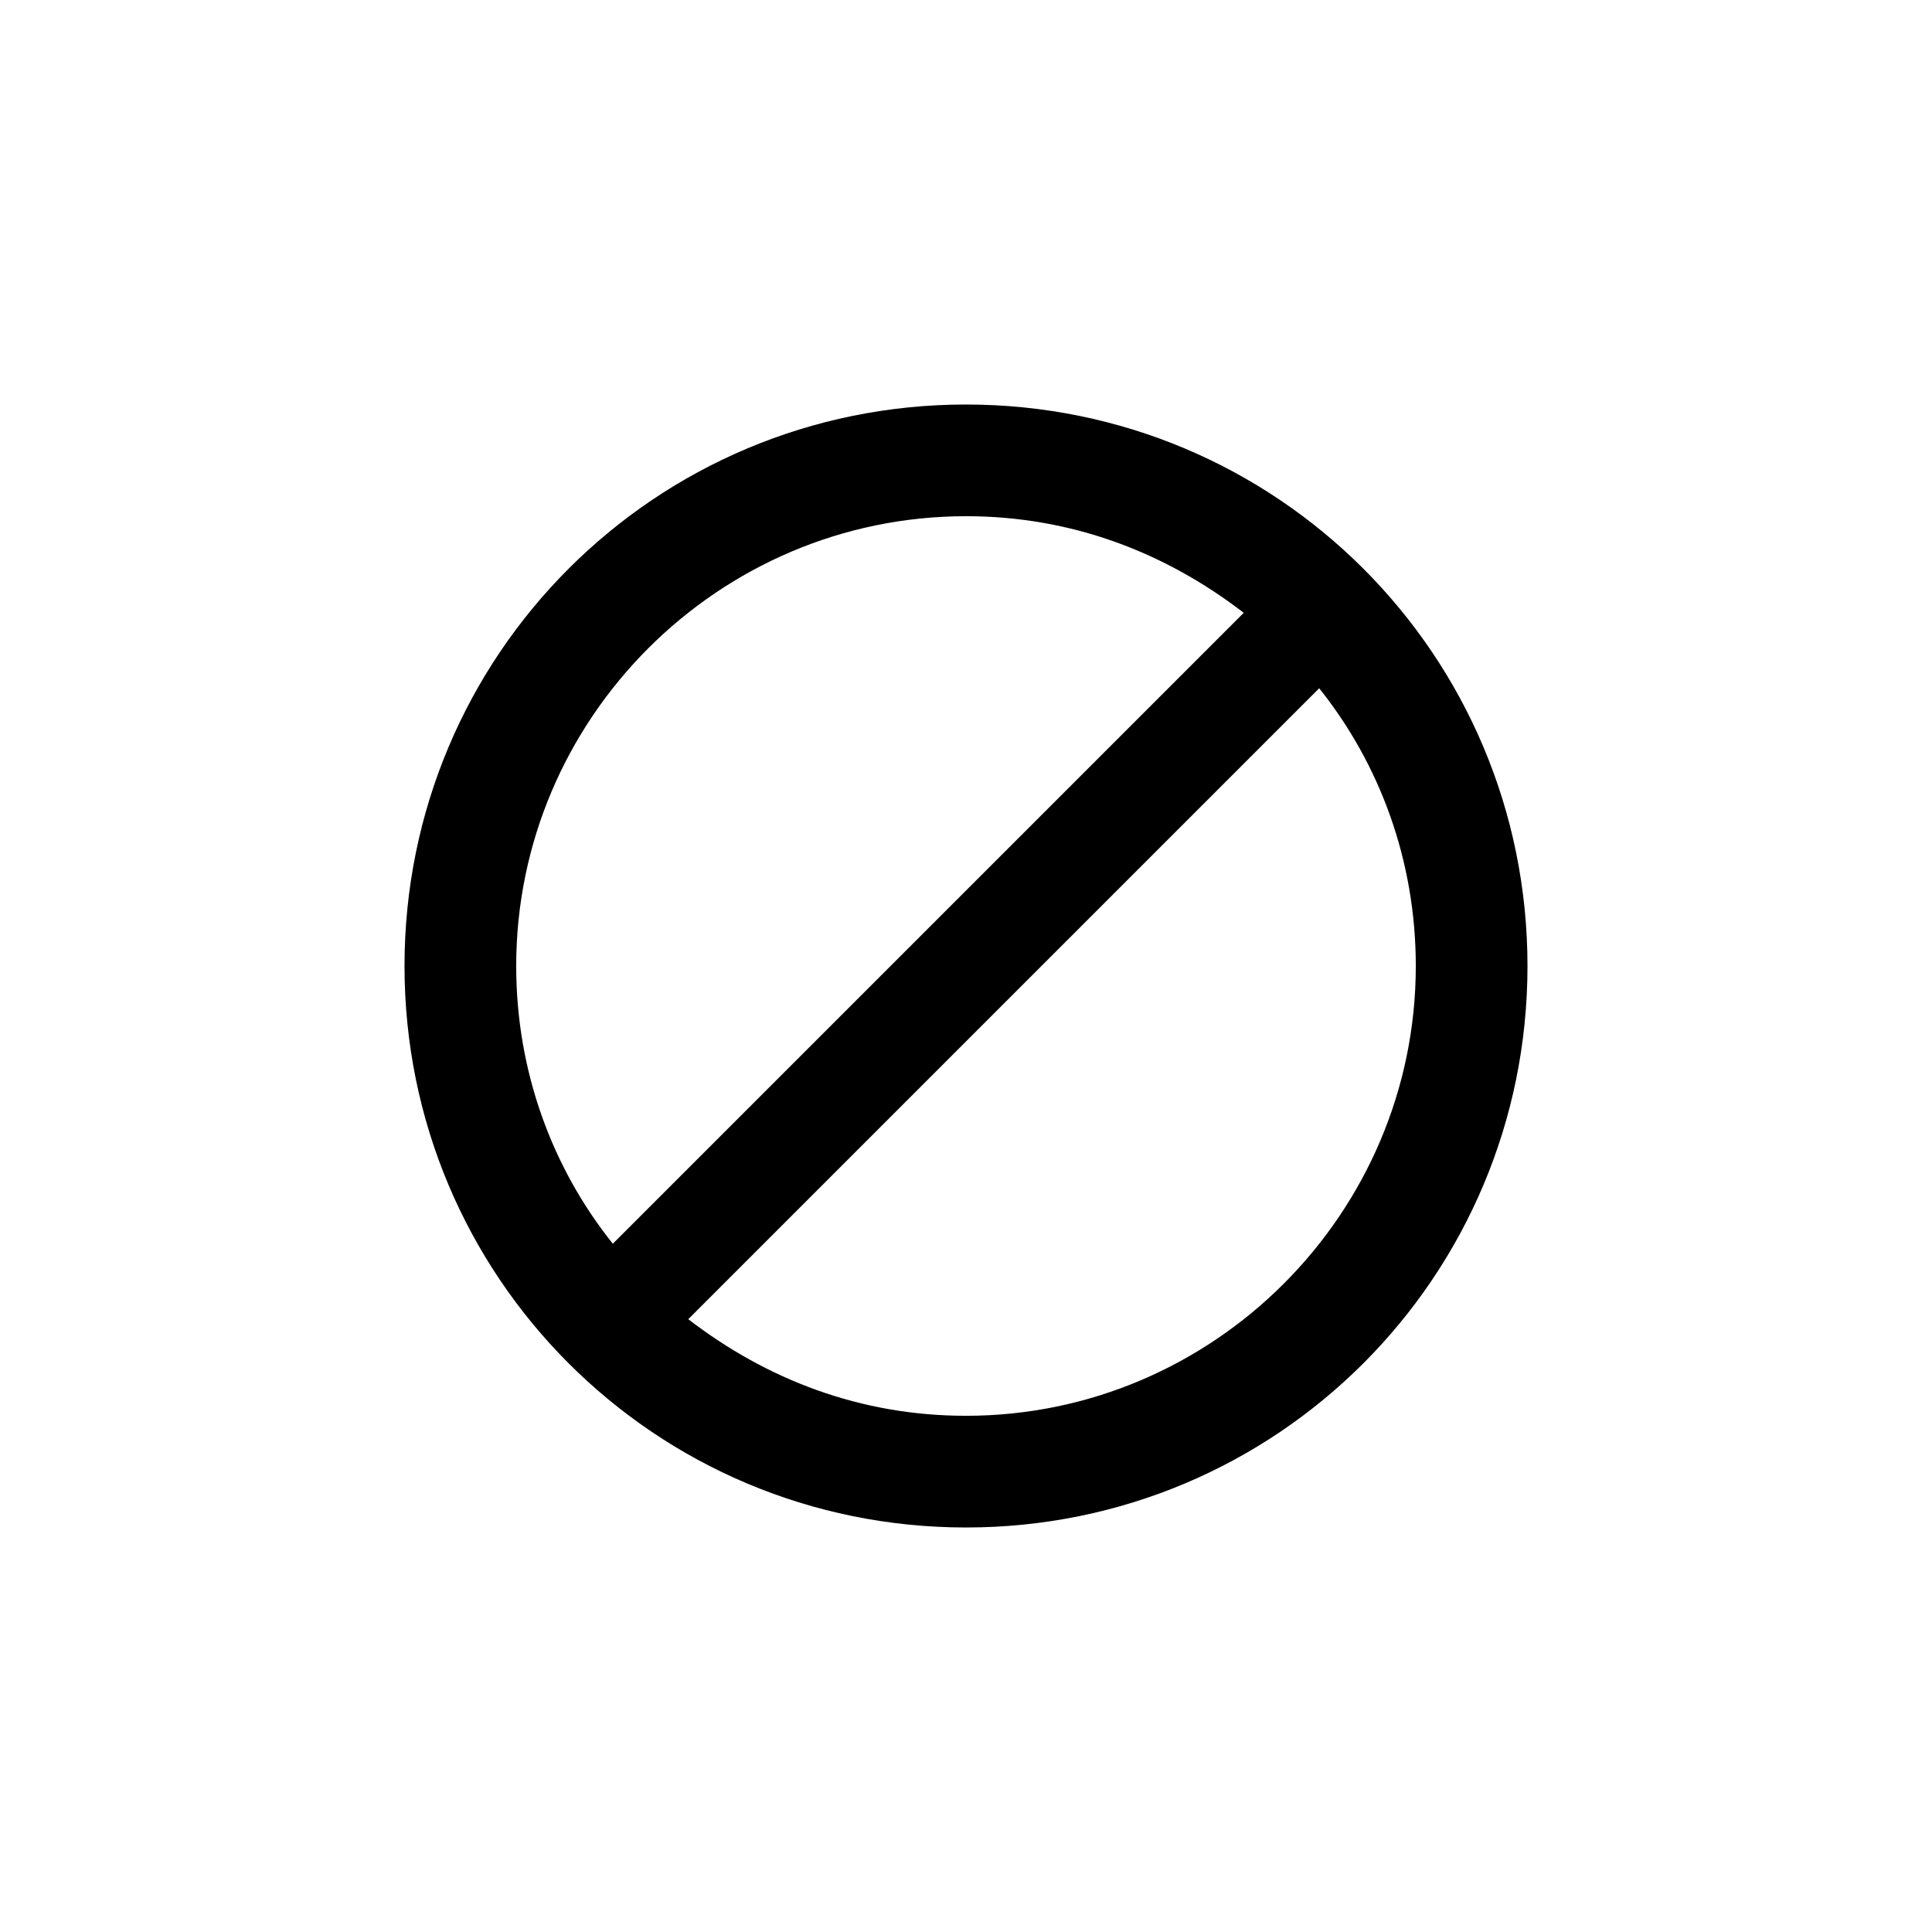
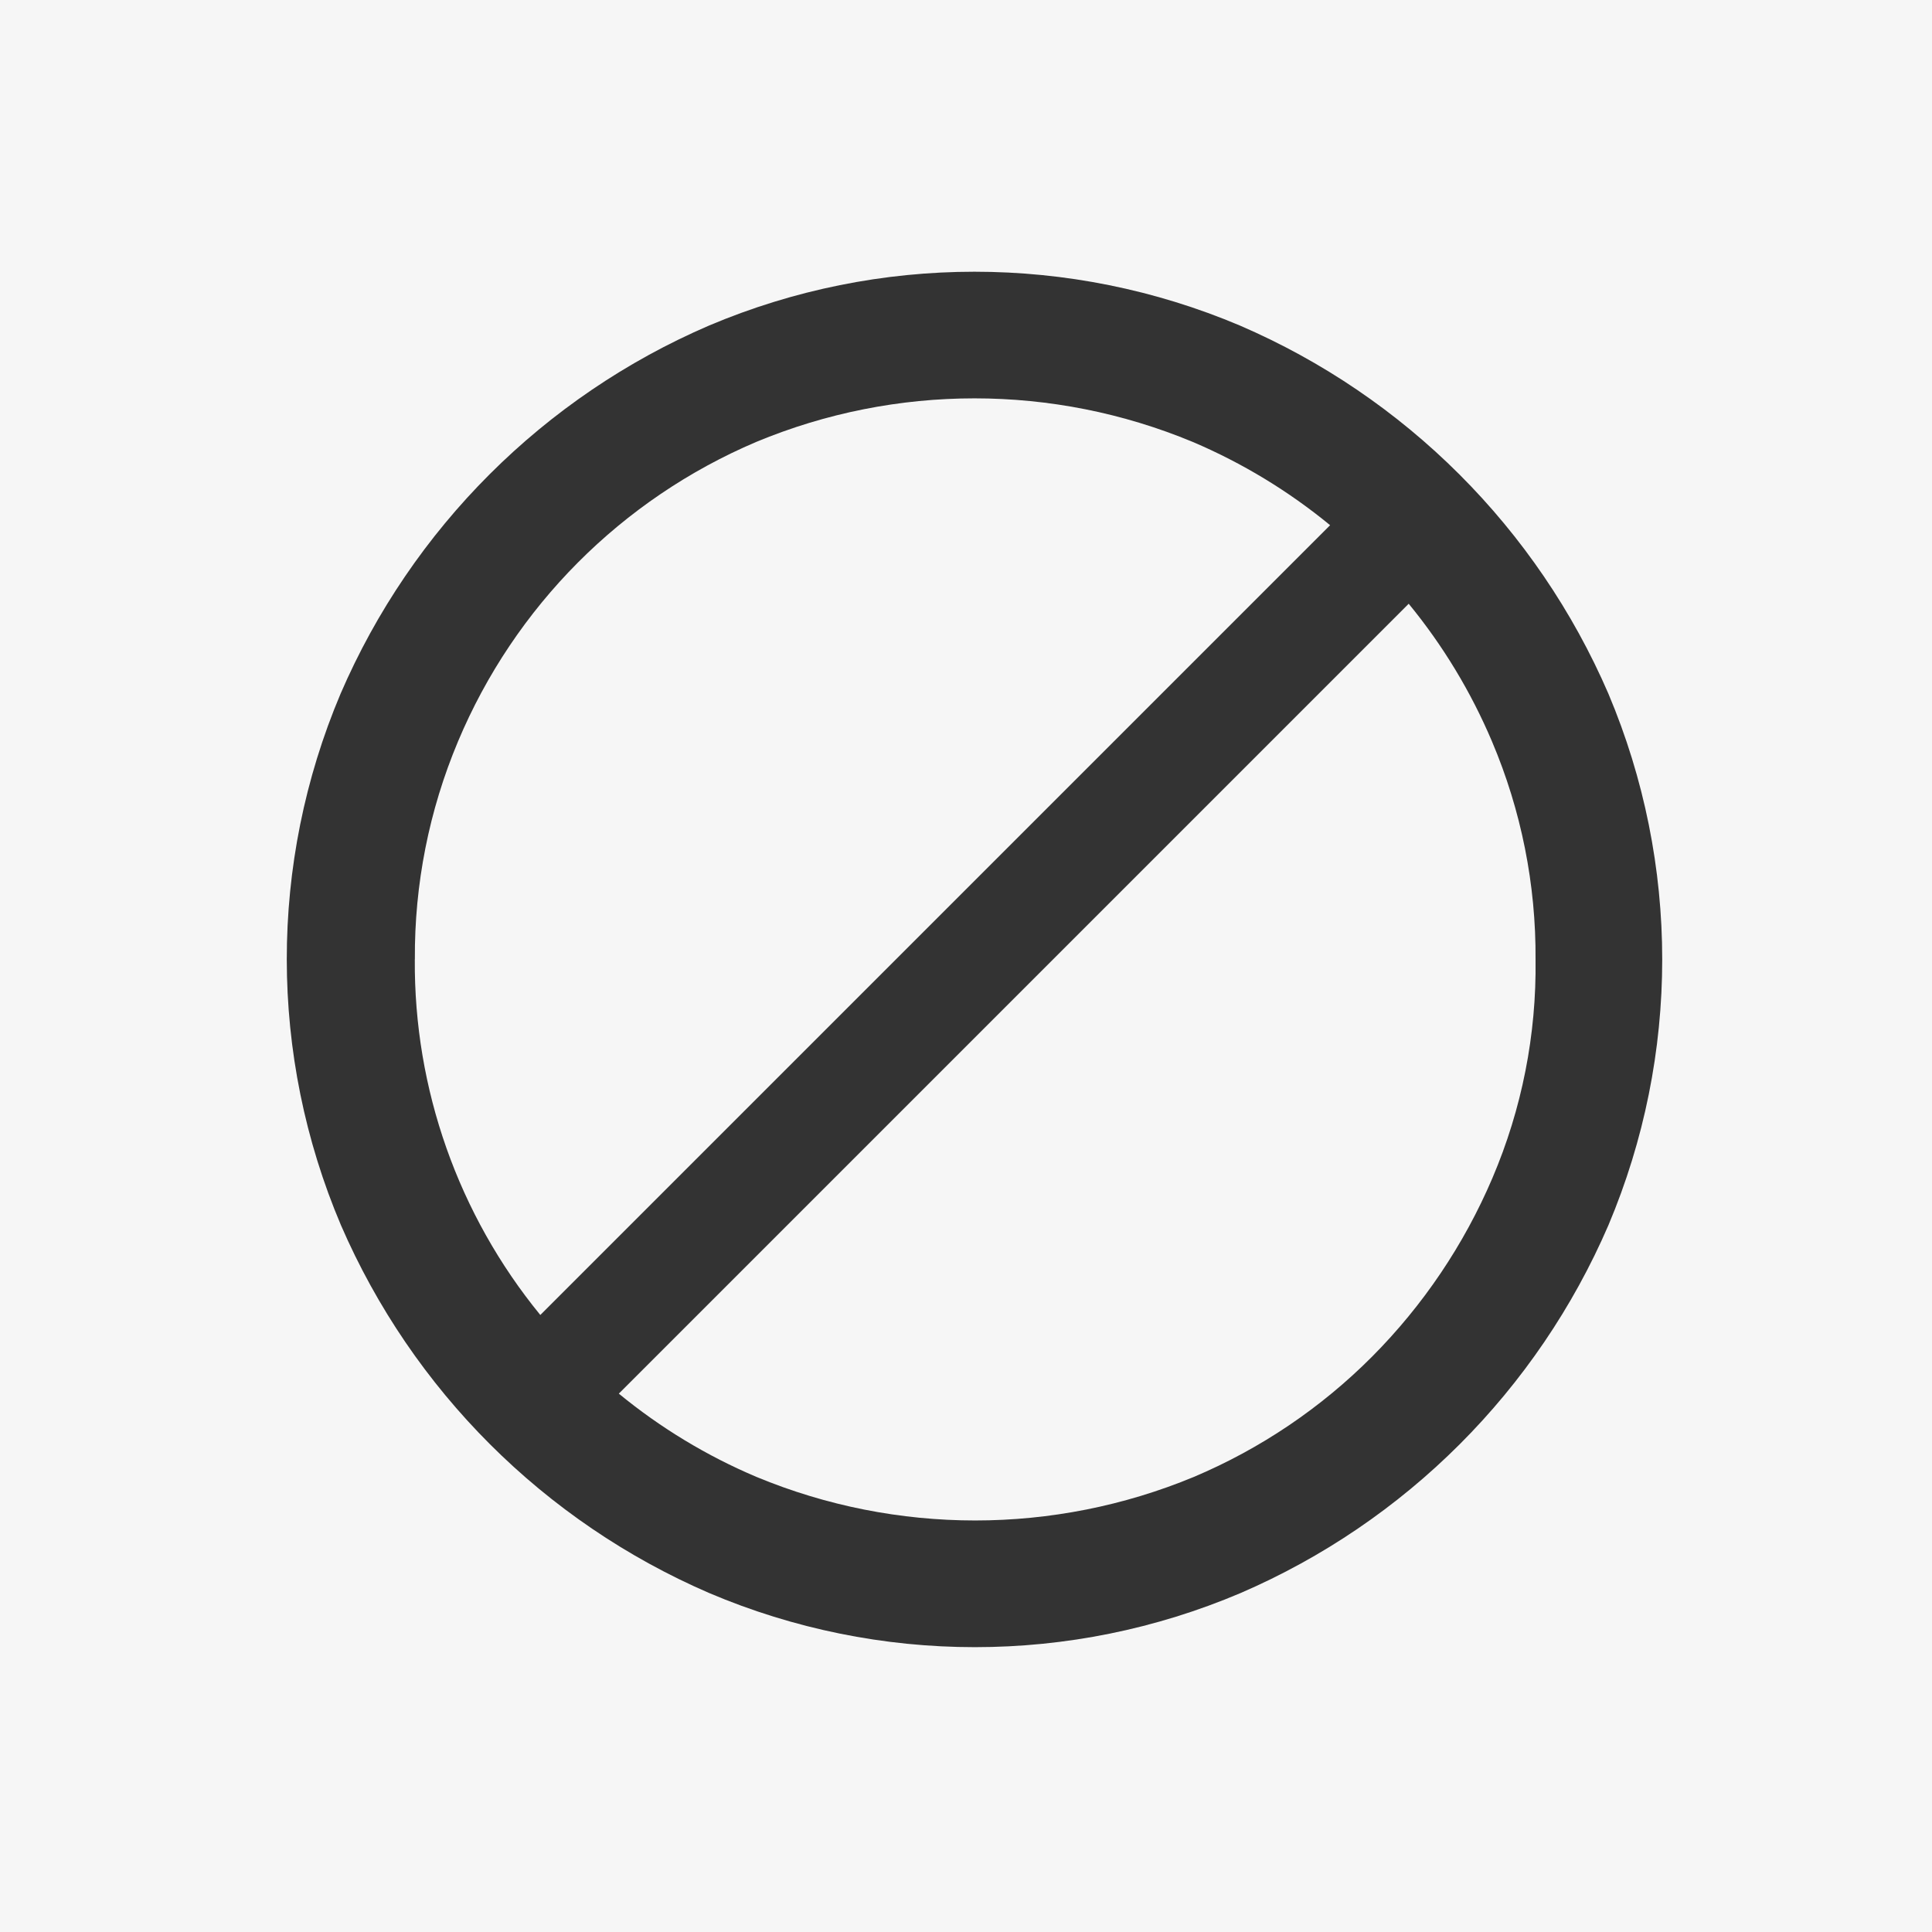
- <svg xmlns="http://www.w3.org/2000/svg" version="1.1" id="图层_1" x="0px" y="0px" viewBox="0 0 64 64" style="enable-background:new 0 0 64 64;" xml:space="preserve">
-   <path d="M32,13.4c-10.3,0-18.6,8.3-18.6,18.6S21.7,50.6,32,50.6c10.3,0,18.6-8.3,18.6-18.6S42.3,13.4,32,13.4z M32,17.1  c3.5,0,6.6,1.2,9.2,3.2L20.3,41.2c-2-2.5-3.2-5.7-3.2-9.2C17.1,23.8,23.8,17.1,32,17.1z M32,46.9c-3.5,0-6.6-1.2-9.2-3.2l20.9-20.9  c2,2.5,3.2,5.7,3.2,9.2C46.9,40.2,40.2,46.9,32,46.9z" />
+ <svg xmlns="http://www.w3.org/2000/svg" width="128" height="128" viewBox="0 0 128 128">
+   <g id="icon-role-blocked" transform="translate(-1057 -805)">
+     <rect id="矩形_320" data-name="矩形 320" width="128" height="128" transform="translate(1057 805)" fill="#f6f6f6" />
+     <path id="路径_164" data-name="路径 164" d="M226.946,1582.394a46.757,46.757,0,0,0-24.423-24.4,45.148,45.148,0,0,0-35.156,0,46.705,46.705,0,0,0-24.422,24.4,45.122,45.122,0,0,0,.024,35.2,46.828,46.828,0,0,0,24.4,24.378,45,45,0,0,0,35.206,0,46.7,46.7,0,0,0,24.372-24.375,45.256,45.256,0,0,0,0-35.2Zm-79.077,17.594a36.637,36.637,0,0,1,2.859-14.437,37.214,37.214,0,0,1,19.756-19.843,37.661,37.661,0,0,1,28.922,0,37.4,37.4,0,0,1,9.1,5.517l-52.326,52.325a36.809,36.809,0,0,1-8.315-23.562Zm71.389,14.493a37.784,37.784,0,0,1-7.969,11.827,37,37,0,0,1-11.816,7.973,37.82,37.82,0,0,1-28.966,0,37.256,37.256,0,0,1-9.126-5.52l52.332-52.332a37.334,37.334,0,0,1,5.521,9.13A36.346,36.346,0,0,1,222.117,1600,35.658,35.658,0,0,1,219.258,1614.481Z" transform="translate(936.617 -731.429)" fill="#333" />
+   </g>
</svg>
